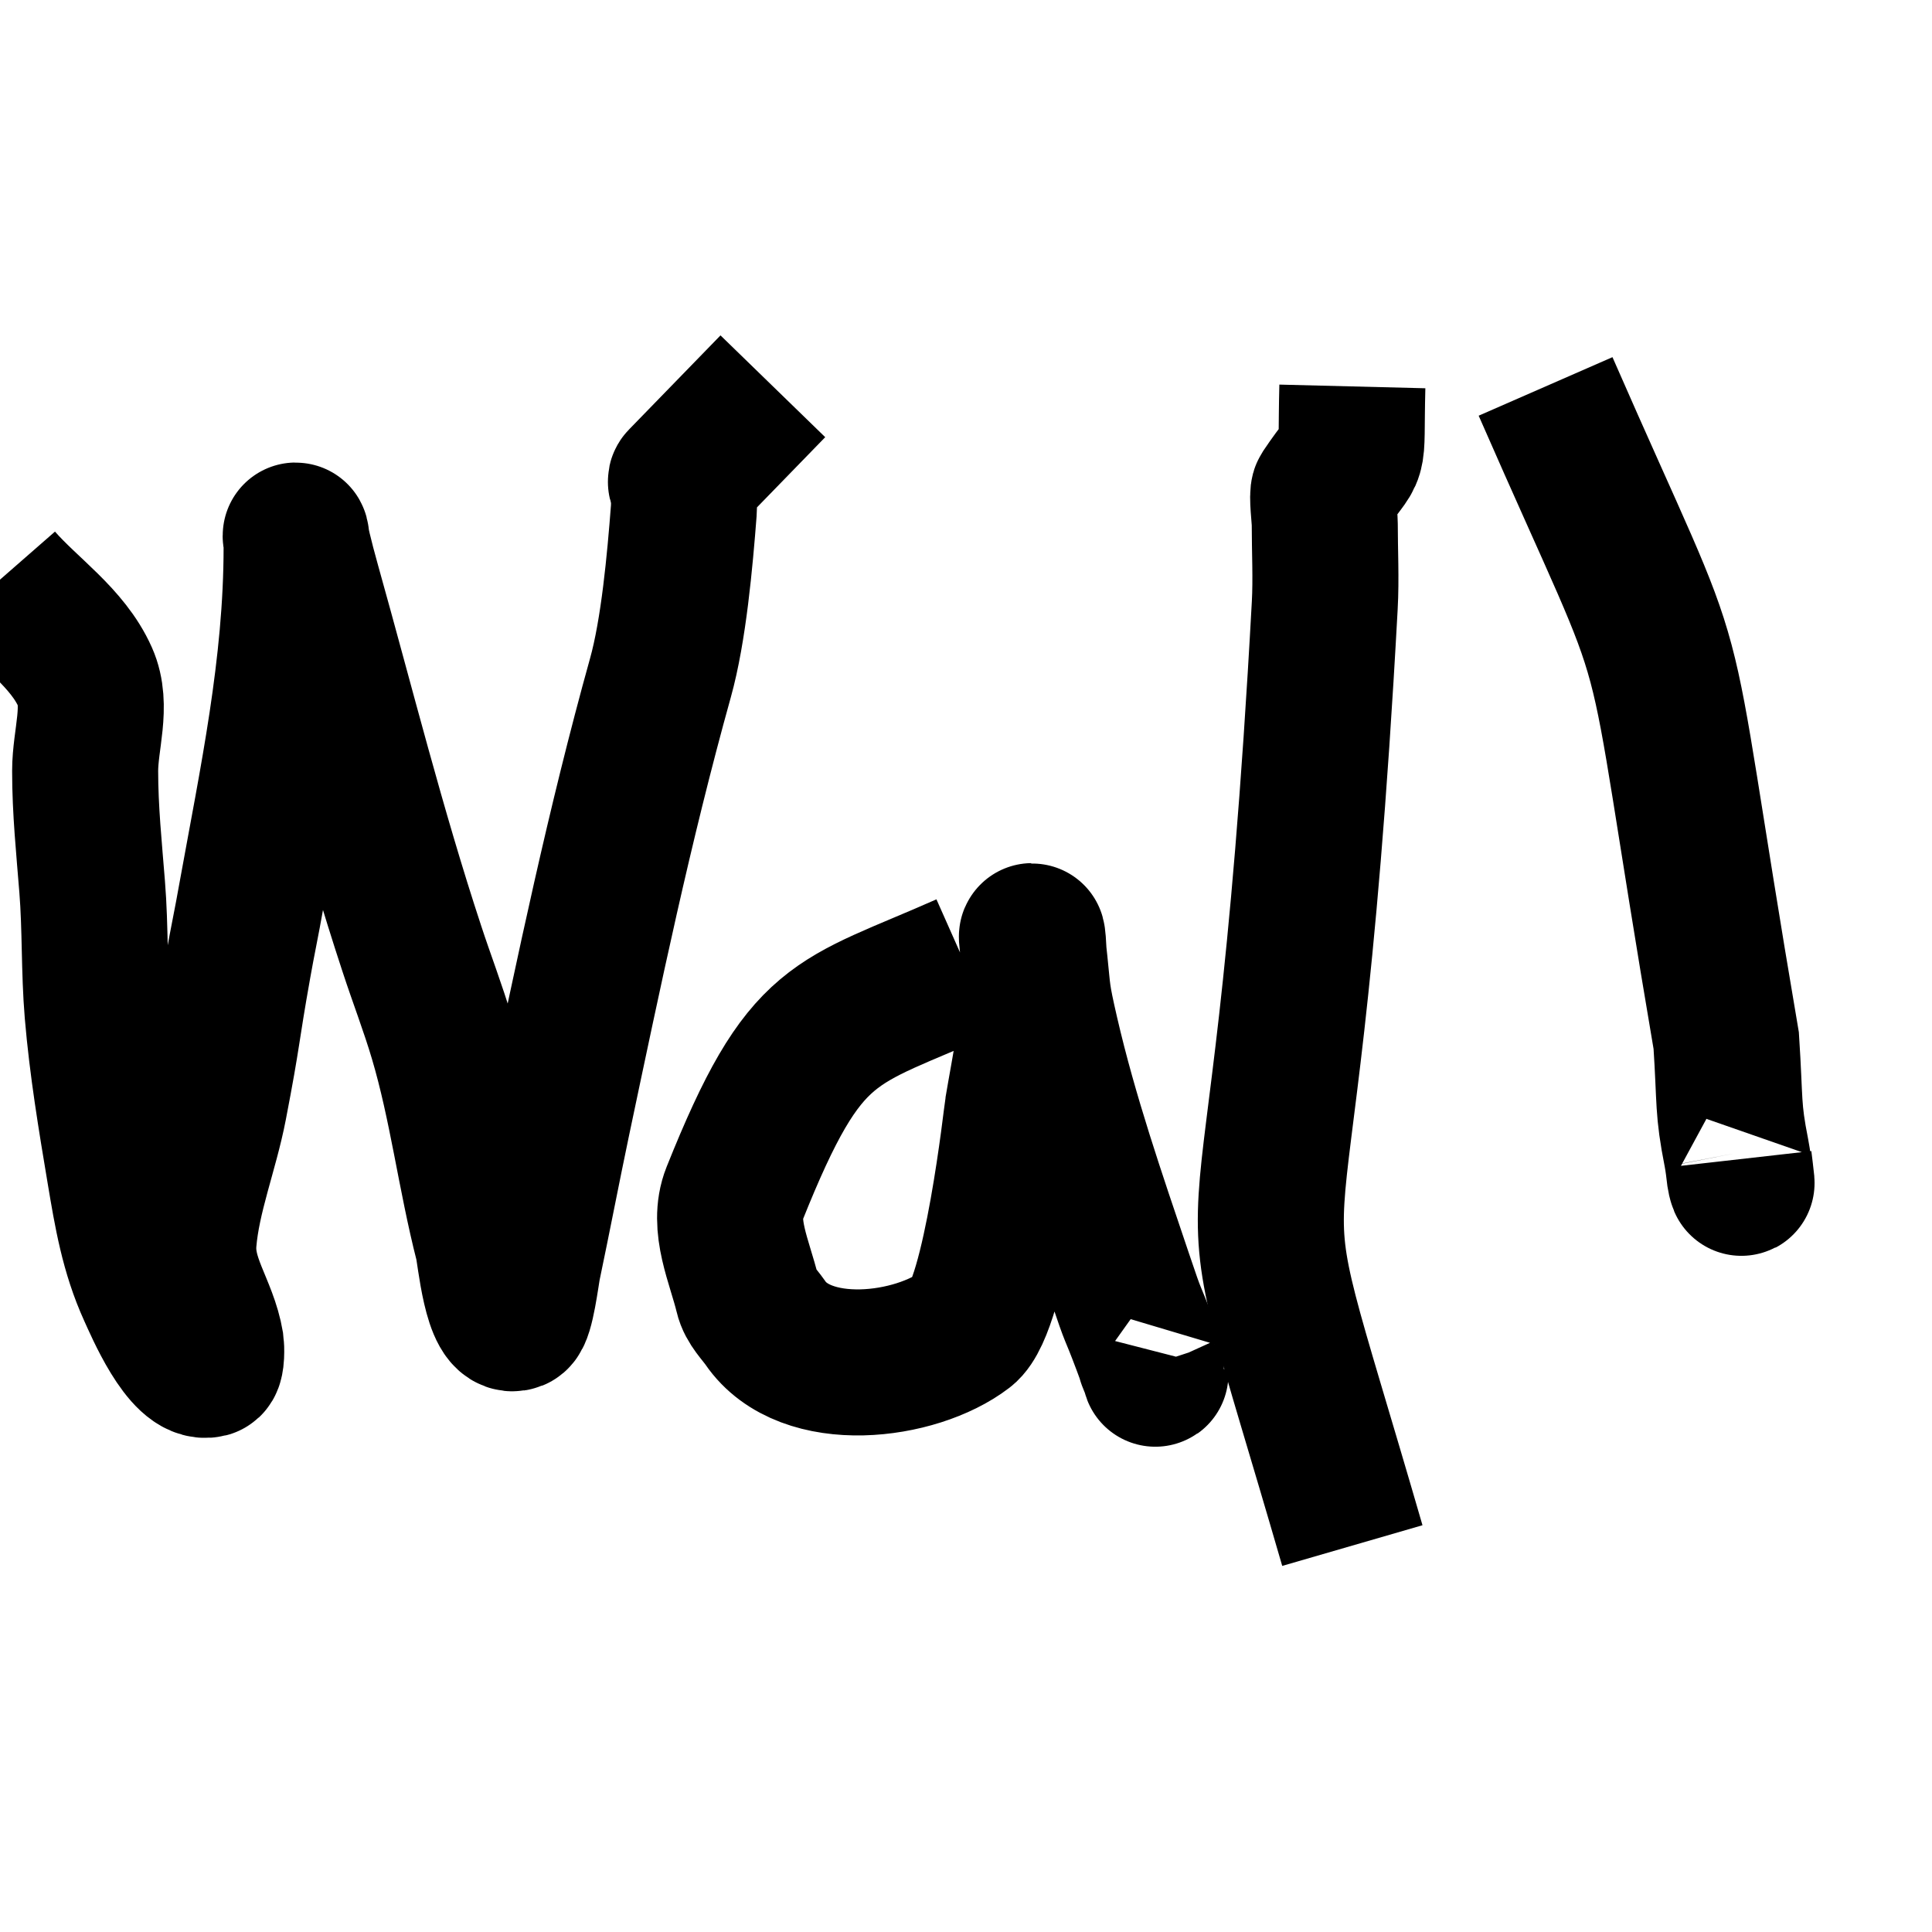
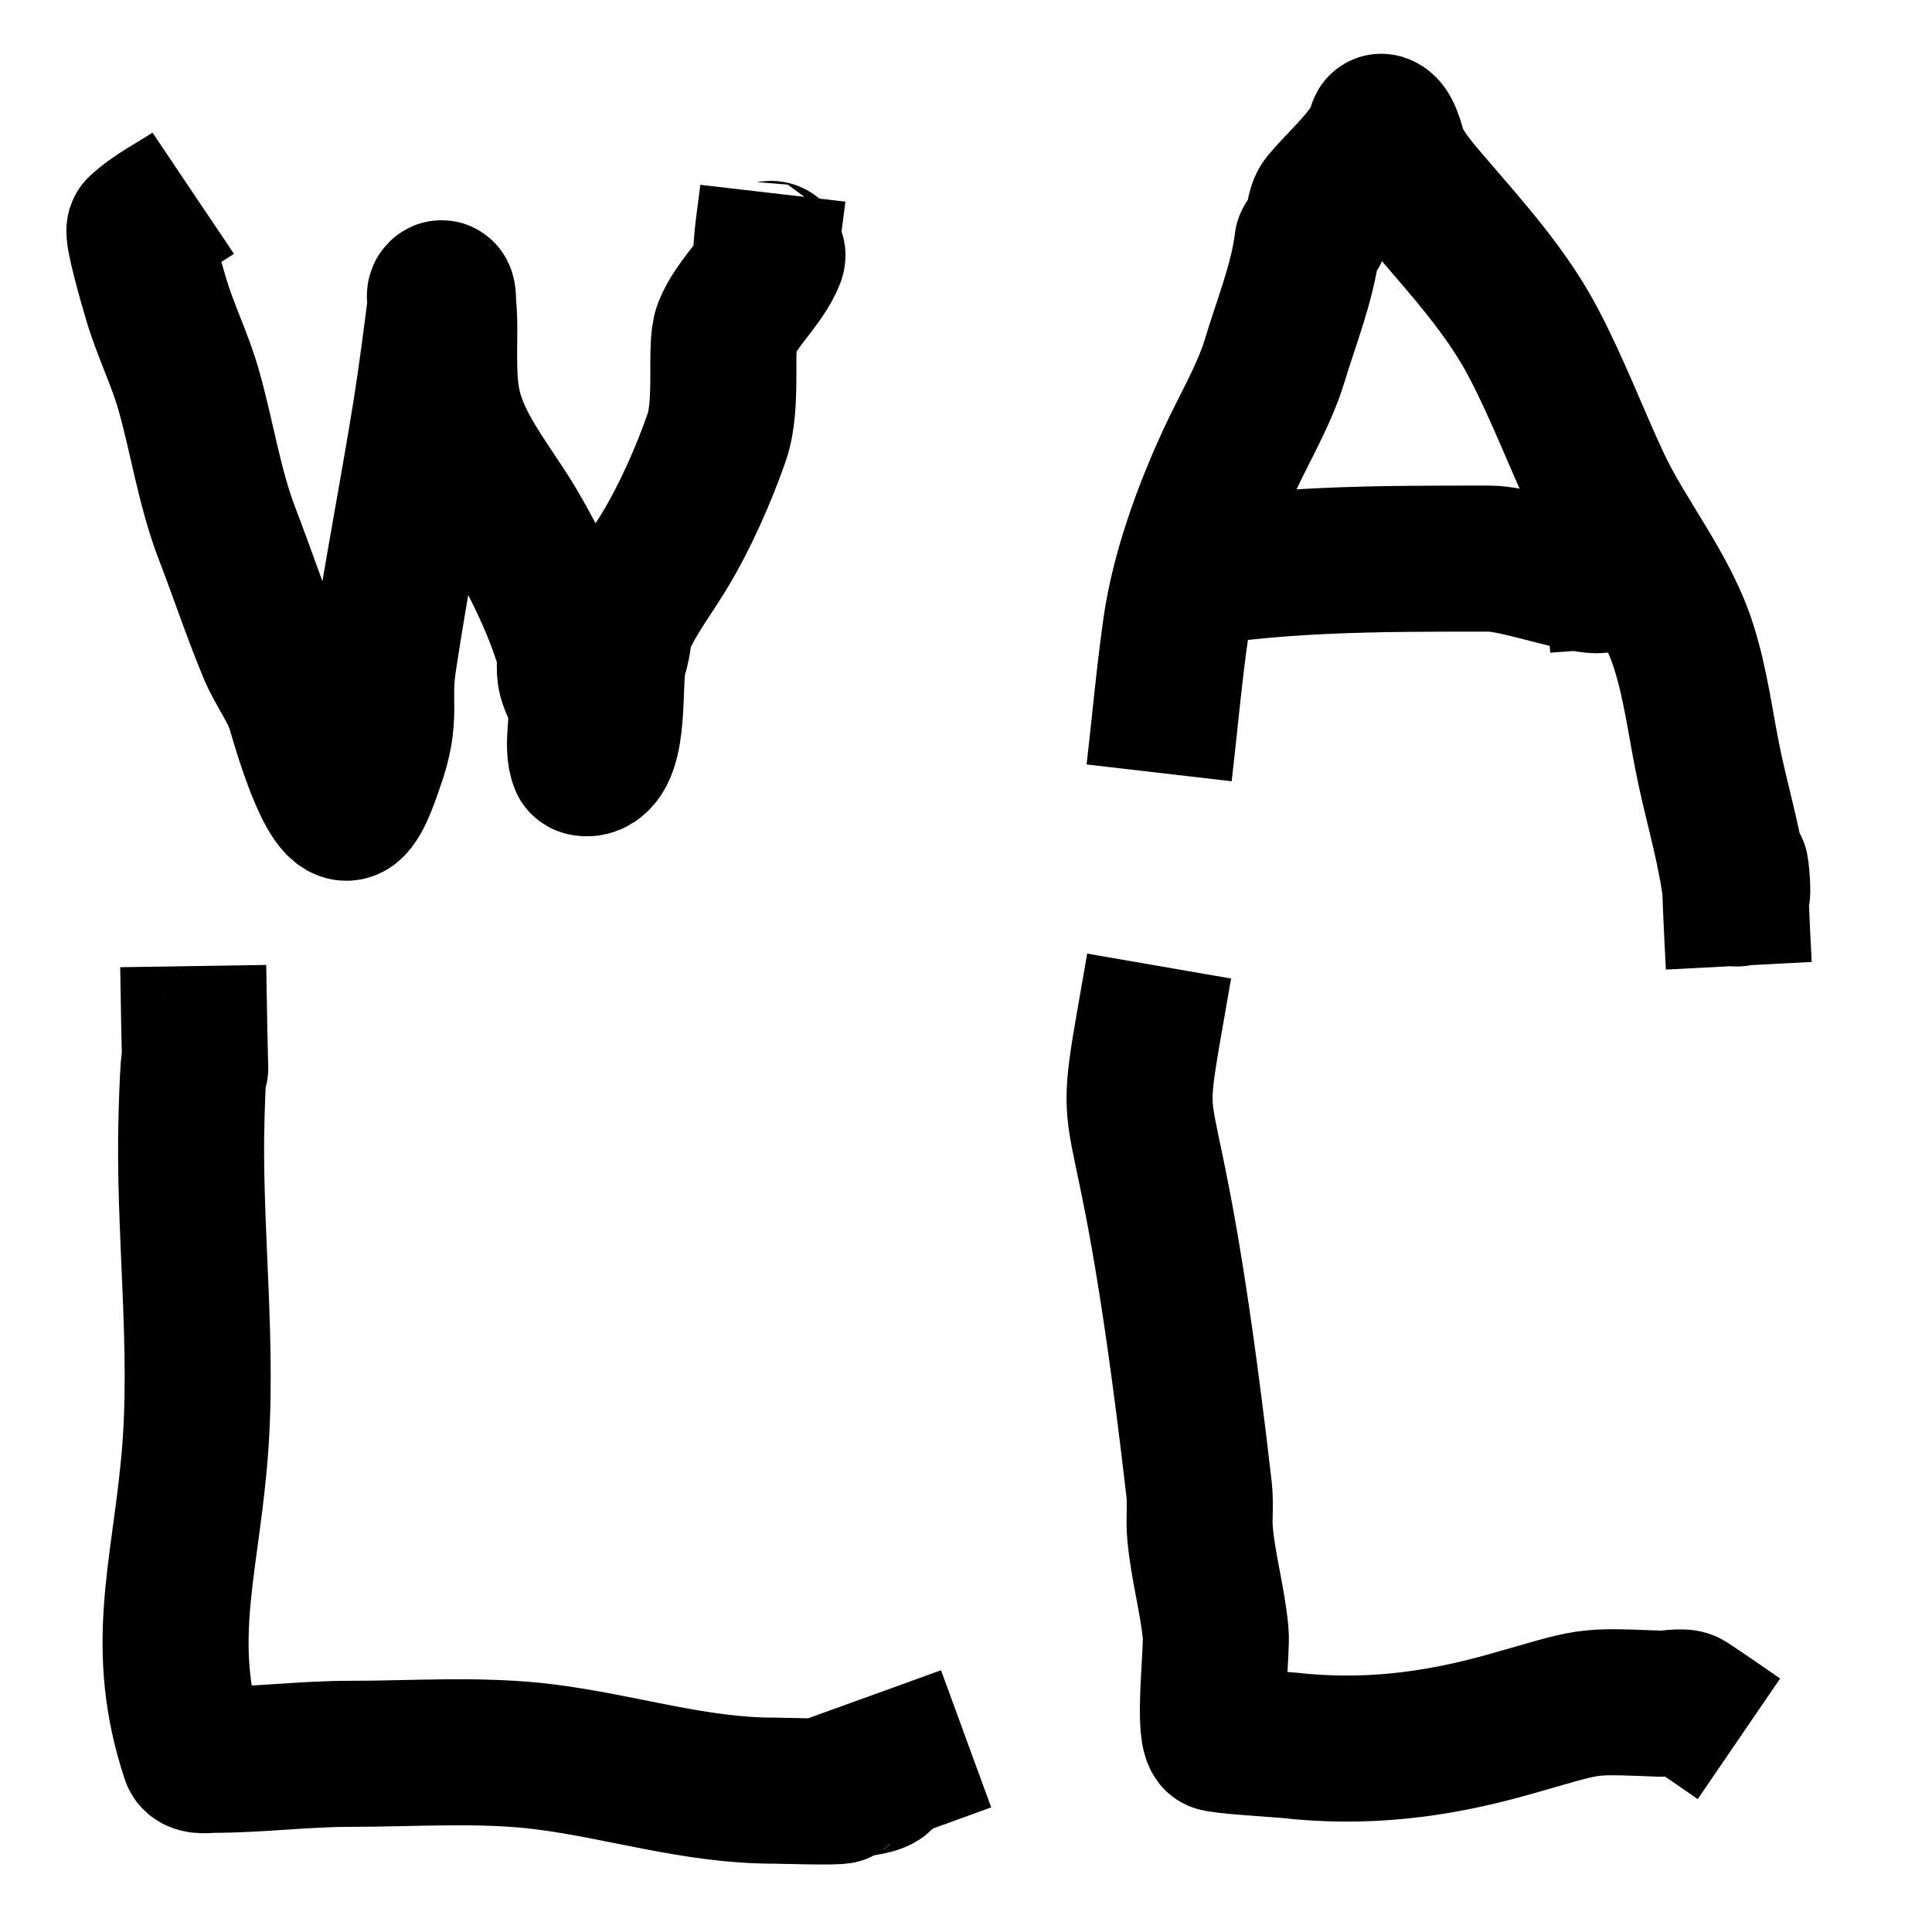
<svg xmlns="http://www.w3.org/2000/svg" width="50" height="50" viewBox="0 0 13.229 13.229" version="1.1" id="svg5">
  <defs id="defs2" />
  <g id="layer1">
    <rect style="fill:#ffffff;stroke:#000000;stroke-width:0;stroke-dasharray:none" id="rect483" width="13.229" height="13.229" x="0" y="0" />
-     <path style="fill:none;fill-opacity:1;stroke:#000000;stroke-width:1;stroke-dasharray:none;stroke-opacity:1" d="m 0,3.969 c 0.194,0.222 0.463,0.397 0.583,0.667 0.087,0.196 0,0.428 0,0.643 0,0.271 0.027,0.526 0.048,0.793 0.023,0.285 0.013,0.573 0.037,0.859 0.031,0.368 0.091,0.728 0.152,1.092 0.048,0.287 0.092,0.551 0.213,0.817 0.043,0.094 0.233,0.544 0.394,0.503 0.024,-0.006 0.02,-0.12 0.017,-0.139 C 1.402,8.95 1.234,8.768 1.257,8.495 1.283,8.185 1.407,7.879 1.466,7.573 1.565,7.06 1.547,7.084 1.632,6.608 1.659,6.454 1.692,6.3 1.719,6.145 1.864,5.344 2.031,4.567 2.031,3.748 c 0,-3.968e-4 3.201e-4,-0.081 -0.006,-0.081 -0.005,0 0.03,0.153 0.082,0.338 0.233,0.831 0.443,1.672 0.713,2.491 0.067,0.205 0.145,0.406 0.206,0.612 0.137,0.461 0.194,0.942 0.313,1.407 0.018,0.069 0.059,0.56 0.19,0.508 0.041,-0.017 0.075,-0.301 0.087,-0.359 C 3.685,8.335 3.748,8.006 3.817,7.677 4.036,6.639 4.24,5.655 4.522,4.642 4.613,4.317 4.656,3.836 4.682,3.498 c 0.004,-0.053 0,-0.108 0,-0.162 0,-0.016 -0.029,-0.034 -0.017,-0.046 0.209,-0.215 0.418,-0.43 0.627,-0.645" id="path12157" />
-     <path style="fill:none;fill-opacity:1;stroke:#000000;stroke-width:1;stroke-dasharray:none;stroke-opacity:1" d="M 6.615,6.615 C 5.705,7.019 5.518,6.953 5.029,8.175 4.943,8.391 5.065,8.64 5.119,8.865 5.136,8.939 5.197,8.995 5.24,9.057 5.515,9.46 6.274,9.362 6.607,9.106 6.817,8.945 6.965,7.609 6.967,7.599 7.015,7.313 7.084,6.995 7.084,6.699 c 0,-0.032 -0.009,-0.289 -0.017,-0.289 -0.005,0 0.005,0.058 0.018,0.187 0.022,0.208 0.013,0.205 0.077,0.482 0.131,0.567 0.319,1.111 0.505,1.662 0.111,0.33 0.069,0.189 0.172,0.463 0.103,0.274 -0.008,-0.006 0.061,0.166 0.005,0.011 0.012,0.047 0.012,0.035 0,-0.058 0.007,-0.075 0.025,-0.145" id="path12159" />
-     <path style="fill:none;fill-opacity:1;stroke:#000000;stroke-width:1;stroke-dasharray:none;stroke-opacity:1" d="M 9.26,10.583 C 8.332,7.383 8.775,9.593 9.071,4.145 c 0.01,-0.181 0,-0.375 0,-0.56 0,-0.037 -0.02,-0.198 -0.006,-0.219 C 9.294,3.023 9.245,3.243 9.26,2.646" id="path12161" />
-     <path style="fill:none;fill-opacity:1;stroke:#000000;stroke-width:1;stroke-dasharray:none;stroke-opacity:1" d="m 10.583,2.646 c 1.007,2.302 0.689,1.265 1.237,4.48 0.028,0.432 0.009,0.459 0.07,0.769 0.011,0.057 0.016,0.105 0.023,0.162 0.002,0.014 0.013,0.054 0.012,0.041 -0.005,-0.053 -0.013,-0.107 -0.019,-0.16" id="path12163" />
+     <path style="fill:none;stroke:#000000;stroke-width:1;stroke-opacity:1" d="m 1.323,1.323 c -0.122,0.082 -0.258,0.147 -0.366,0.247 -0.02,0.018 0.078,0.365 0.113,0.481 0.062,0.209 0.161,0.407 0.221,0.616 0.093,0.327 0.142,0.669 0.264,0.987 0.102,0.265 0.192,0.537 0.301,0.799 0.056,0.134 0.154,0.259 0.196,0.398 0.02,0.066 0.213,0.766 0.346,0.671 0.063,-0.046 0.12,-0.232 0.142,-0.293 0.118,-0.329 0.041,-0.406 0.086,-0.702 0.087,-0.577 0.2,-1.15 0.292,-1.726 0.038,-0.242 0.069,-0.484 0.1,-0.727 0.003,-0.021 -0.015,-0.049 0,-0.063 0.019,-0.019 0.015,0.053 0.017,0.081 0.011,0.105 0.006,0.212 0.006,0.317 0,0.217 0.004,0.372 0.101,0.582 0.101,0.22 0.263,0.42 0.385,0.629 0.144,0.248 0.283,0.533 0.366,0.809 0.021,0.07 -0.002,0.143 0.017,0.213 0.015,0.057 0.05,0.11 0.063,0.167 0.028,0.123 -0.029,0.295 0.017,0.41 0.004,0.009 0.039,0.008 0.046,0.006 C 4.231,5.178 4.156,4.624 4.209,4.482 4.238,4.406 4.23,4.318 4.267,4.24 4.345,4.073 4.453,3.931 4.548,3.775 4.688,3.545 4.819,3.25 4.908,2.993 4.988,2.761 4.926,2.372 4.974,2.25 5.042,2.078 5.22,1.929 5.286,1.762 c 0.018,-0.045 -0.041,-0.009 -0.04,-0.023 0.006,-0.14 0.03,-0.278 0.046,-0.416" id="path27265" />
+     <path style="fill:none;stroke:#000000;stroke-width:1;stroke-opacity:1" d="M 7.937,5.292 C 7.975,4.964 8.004,4.635 8.05,4.309 8.103,3.926 8.255,3.507 8.418,3.154 8.52,2.932 8.655,2.708 8.727,2.473 8.807,2.207 8.919,1.934 8.952,1.66 8.953,1.649 9.002,1.597 9.01,1.579 9.034,1.522 9.026,1.433 9.067,1.383 9.164,1.268 9.273,1.171 9.364,1.05 c 0.003,-0.004 0.073,-0.102 0.083,-0.124 0.003,-0.006 0.004,-0.06 0.012,-0.058 0.054,0.018 0.077,0.169 0.098,0.213 0.057,0.119 0.154,0.23 0.238,0.327 0.254,0.297 0.522,0.591 0.705,0.94 0.165,0.313 0.29,0.647 0.44,0.967 0.177,0.378 0.468,0.721 0.592,1.122 0.077,0.247 0.109,0.497 0.159,0.749 0.055,0.28 0.139,0.554 0.182,0.836 0.065,0.423 -0.038,-0.768 0.033,0.591" id="path27267" />
+     <path style="fill:none;stroke:#000000;stroke-width:1;stroke-opacity:1" d="M 7.937,3.969 C 8.68,3.821 9.443,3.825 10.198,3.825 c 0.144,0 0.436,0.094 0.6,0.127 0.08,0.016 0.141,0.035 0.219,0.006 0.014,-0.005 0.055,-0.018 0.04,-0.017 -0.158,0.004 -0.316,0.019 -0.474,0.029" id="path27269" />
+     <path style="fill:none;stroke:#000000;stroke-width:1;stroke-opacity:1" d="m 1.323,6.615 c 0.022,1.408 0.018,0.086 -0.011,1.01 -0.025,0.794 0.09,1.599 0.017,2.39 -0.069,0.755 -0.247,1.269 1.563e-4,2.012 0.013,0.038 0.102,0.023 0.127,0.023 0.315,0 0.626,-0.041 0.939,-0.041 0.437,0 0.895,-0.034 1.33,0.02 0.529,0.066 1.032,0.232 1.569,0.232 0.044,0 0.448,0.013 0.462,0 0.058,-0.058 0.227,-0.043 0.277,-0.092 0.005,-0.005 0,-0.045 0,-0.052 0.194,-0.07 0.388,-0.14 0.582,-0.211" id="path27634" />
+     <path style="fill:none;stroke:#000000;stroke-width:1;stroke-opacity:1" d="m 7.937,6.615 c -0.272,1.571 -0.105,0.289 0.274,3.588 0.011,0.097 -0.003,0.197 0.006,0.294 0.02,0.23 0.085,0.454 0.107,0.685 0.011,0.115 -0.052,0.644 0.006,0.721 0.012,0.016 0.44,0.042 0.489,0.047 0.519,0.059 1,0.002 1.505,-0.14 0.596,-0.168 0.497,-0.165 1.052,-0.144 0.039,0.002 0.146,-0.022 0.179,0 0.119,0.078 0.235,0.16 0.352,0.24" id="path27636" />
  </g>
</svg>
